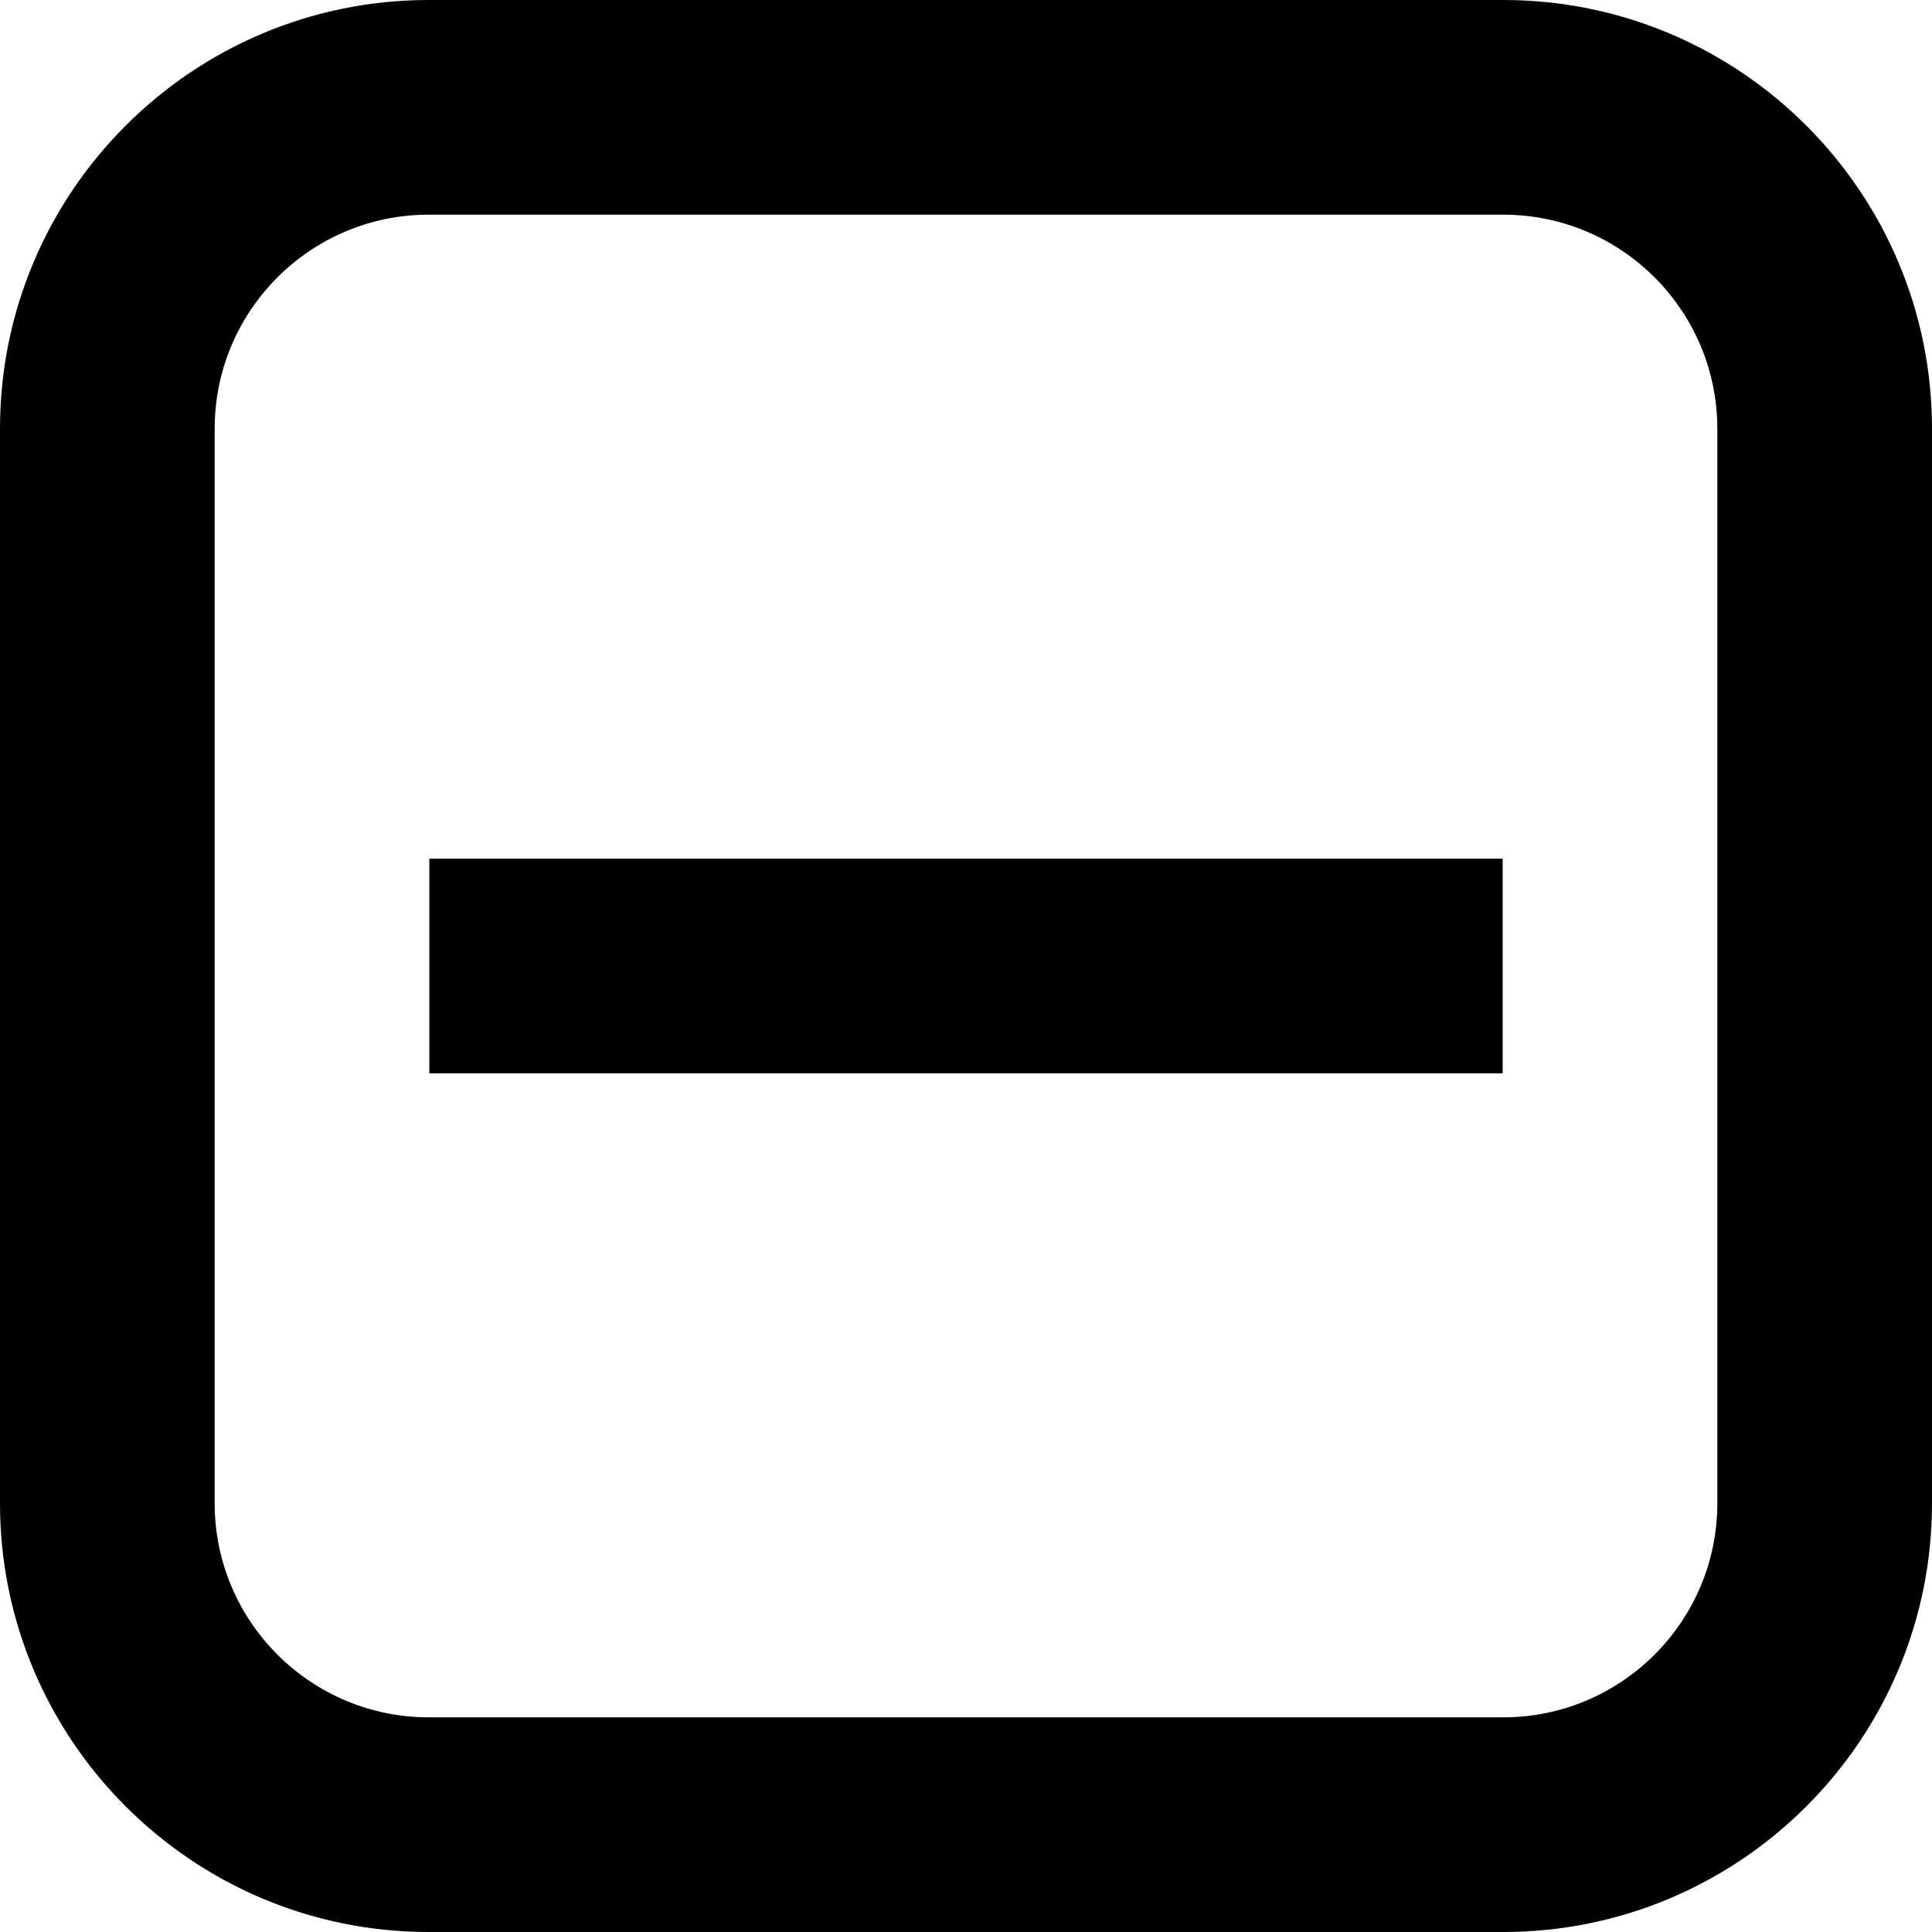
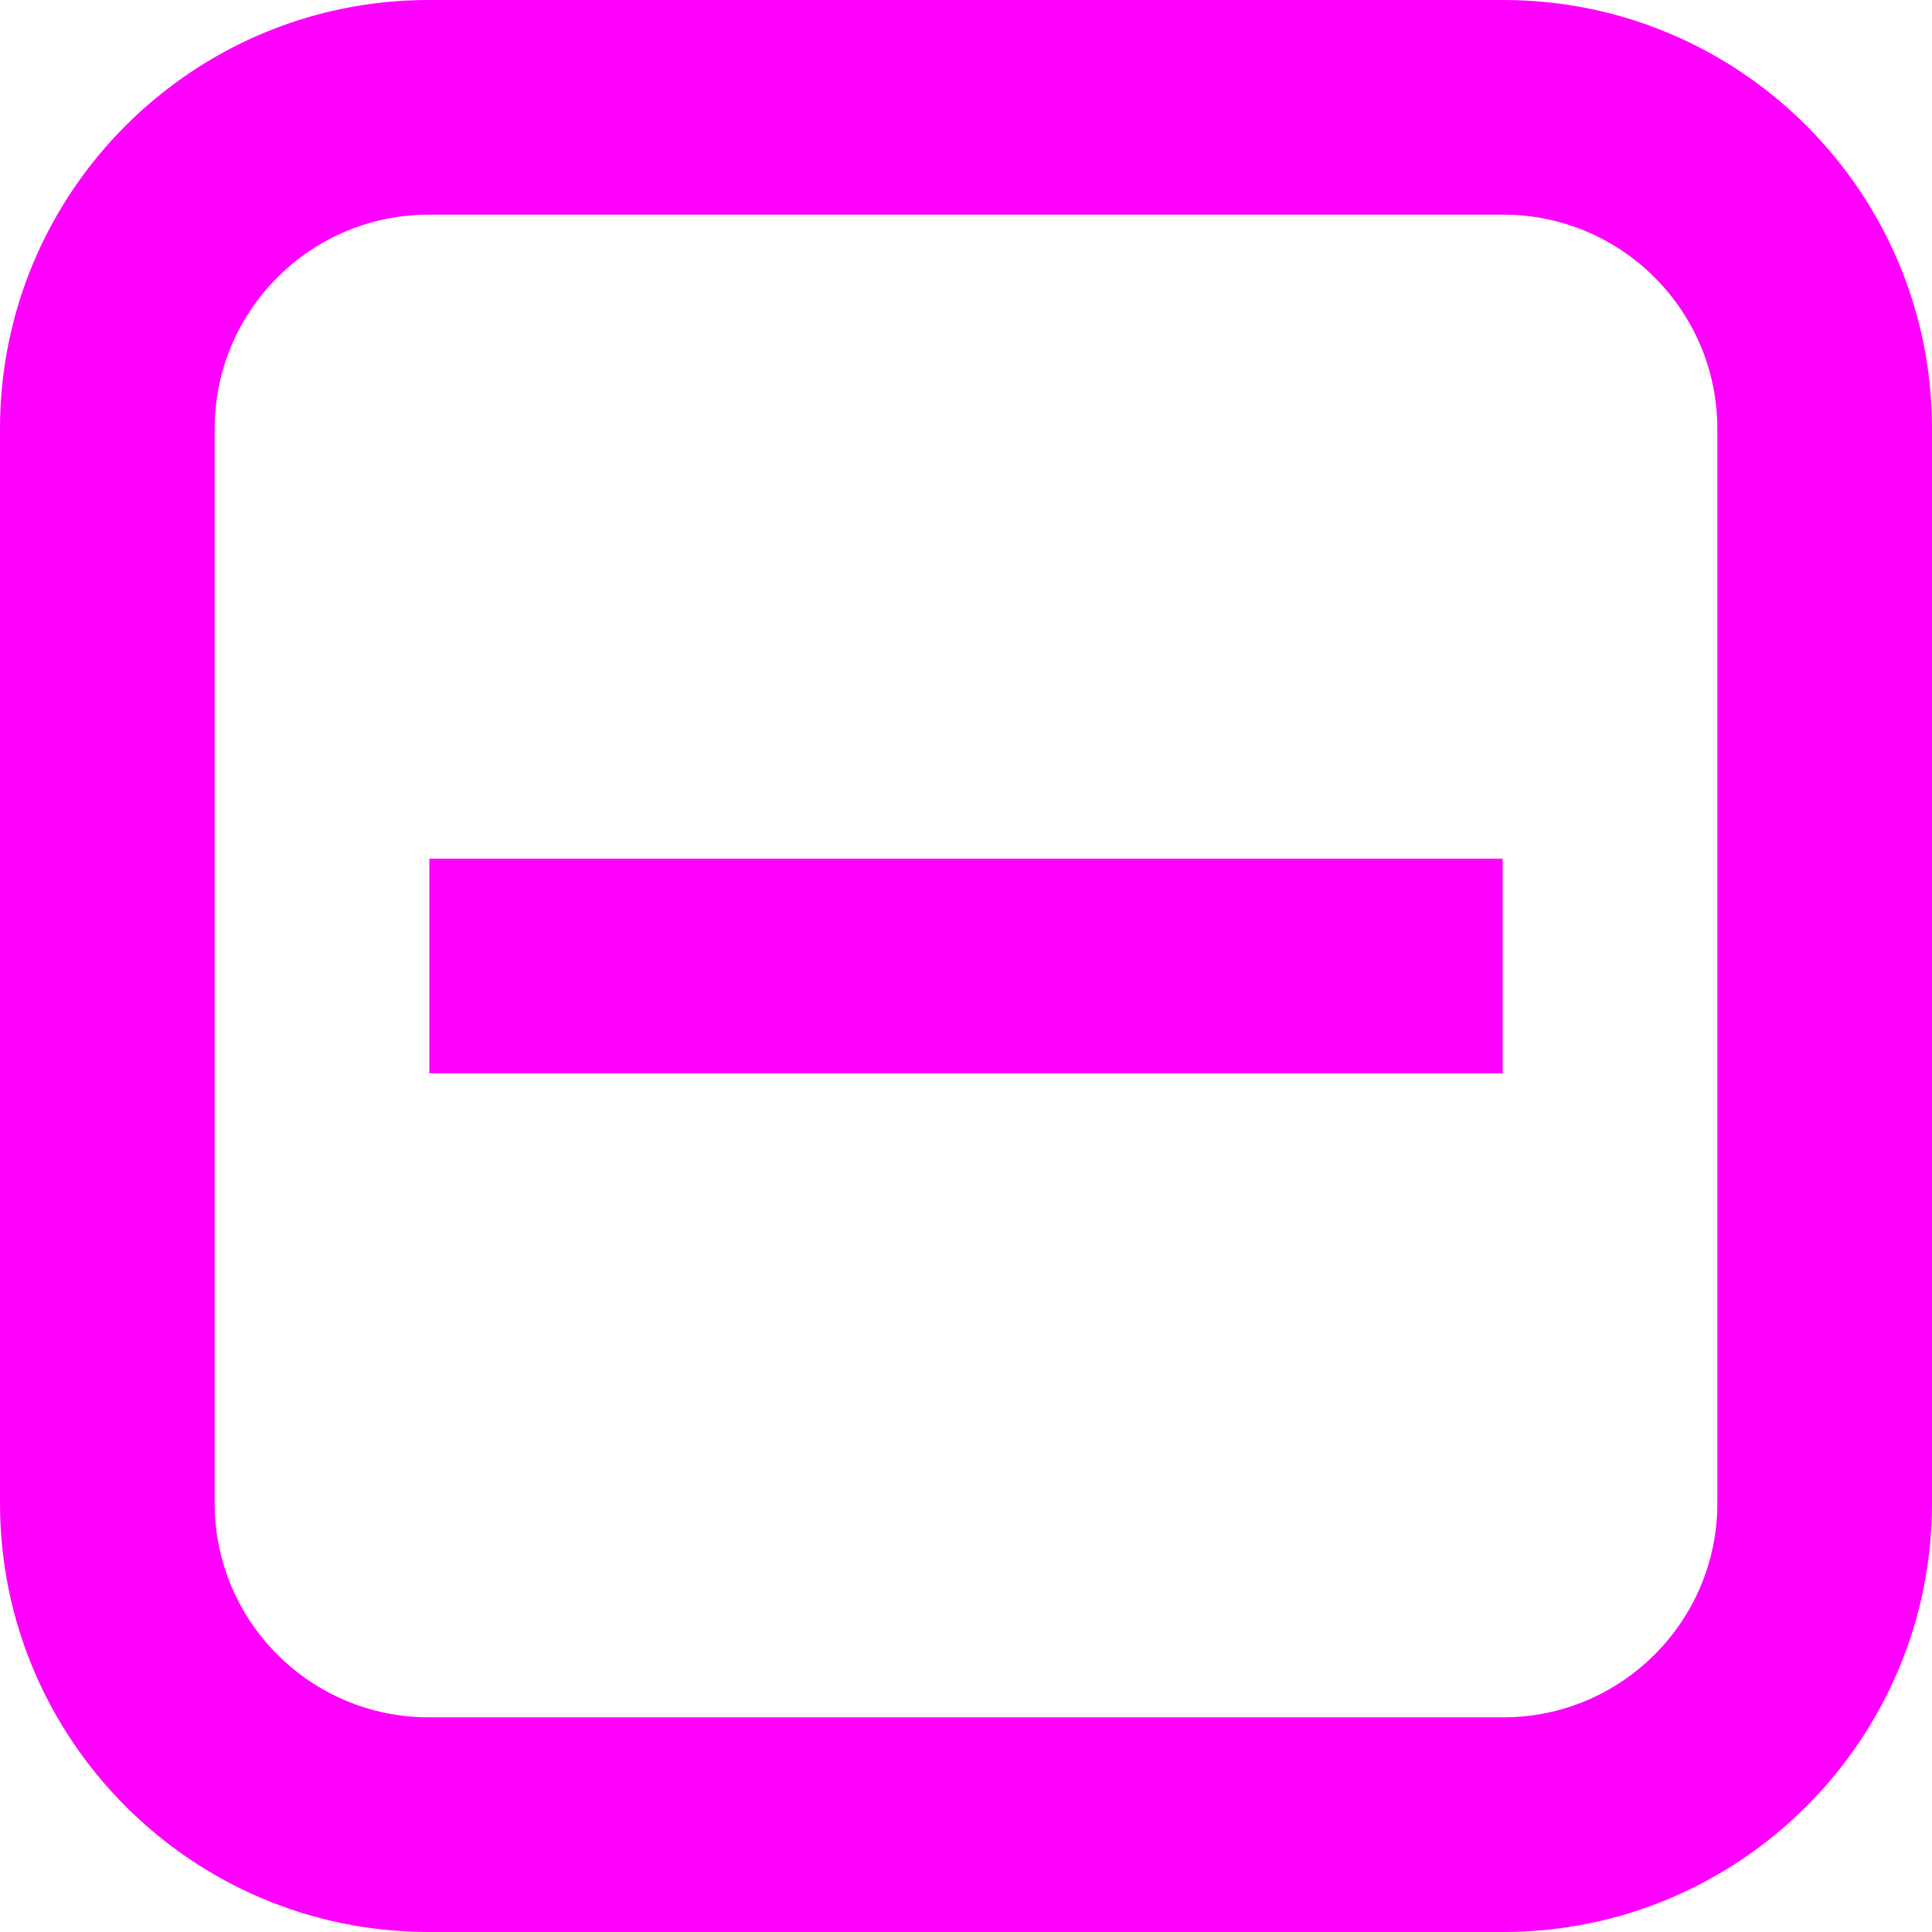
<svg xmlns="http://www.w3.org/2000/svg" width="9" height="9" viewBox="0 0 9 9">
  <g fill="none" fill-rule="evenodd">
    <rect width="9" height="9" />
-     <path fill="#000000" fill-rule="nonzero" d="M1,1.997 L1,7.003 C1,7.553 1.447,8 1.997,8 L7.003,8 C7.553,8 8,7.553 8,7.003 L8,1.997 C8,1.447 7.553,1 7.003,1 L1.997,1 C1.447,1 1,1.447 1,1.997 Z M0,1.997 C0,0.894 0.896,0 1.997,0 L7.003,0 C8.106,0 9,0.896 9,1.997 L9,7.003 C9,8.106 8.104,9 7.003,9 L1.997,9 C0.894,9 0,8.104 0,7.003 L0,1.997 Z M7,4 L2,4 L2,5 L7,5 L7,4 Z" />
+     <path fill="#FF00FF" fill-rule="nonzero" d="M1,1.997 L1,7.003 C1,7.553 1.447,8 1.997,8 L7.003,8 C7.553,8 8,7.553 8,7.003 L8,1.997 C8,1.447 7.553,1 7.003,1 L1.997,1 C1.447,1 1,1.447 1,1.997 Z M0,1.997 C0,0.894 0.896,0 1.997,0 L7.003,0 C8.106,0 9,0.896 9,1.997 L9,7.003 C9,8.106 8.104,9 7.003,9 L1.997,9 C0.894,9 0,8.104 0,7.003 L0,1.997 Z M7,4 L2,4 L2,5 L7,5 L7,4 Z" />
  </g>
</svg>
